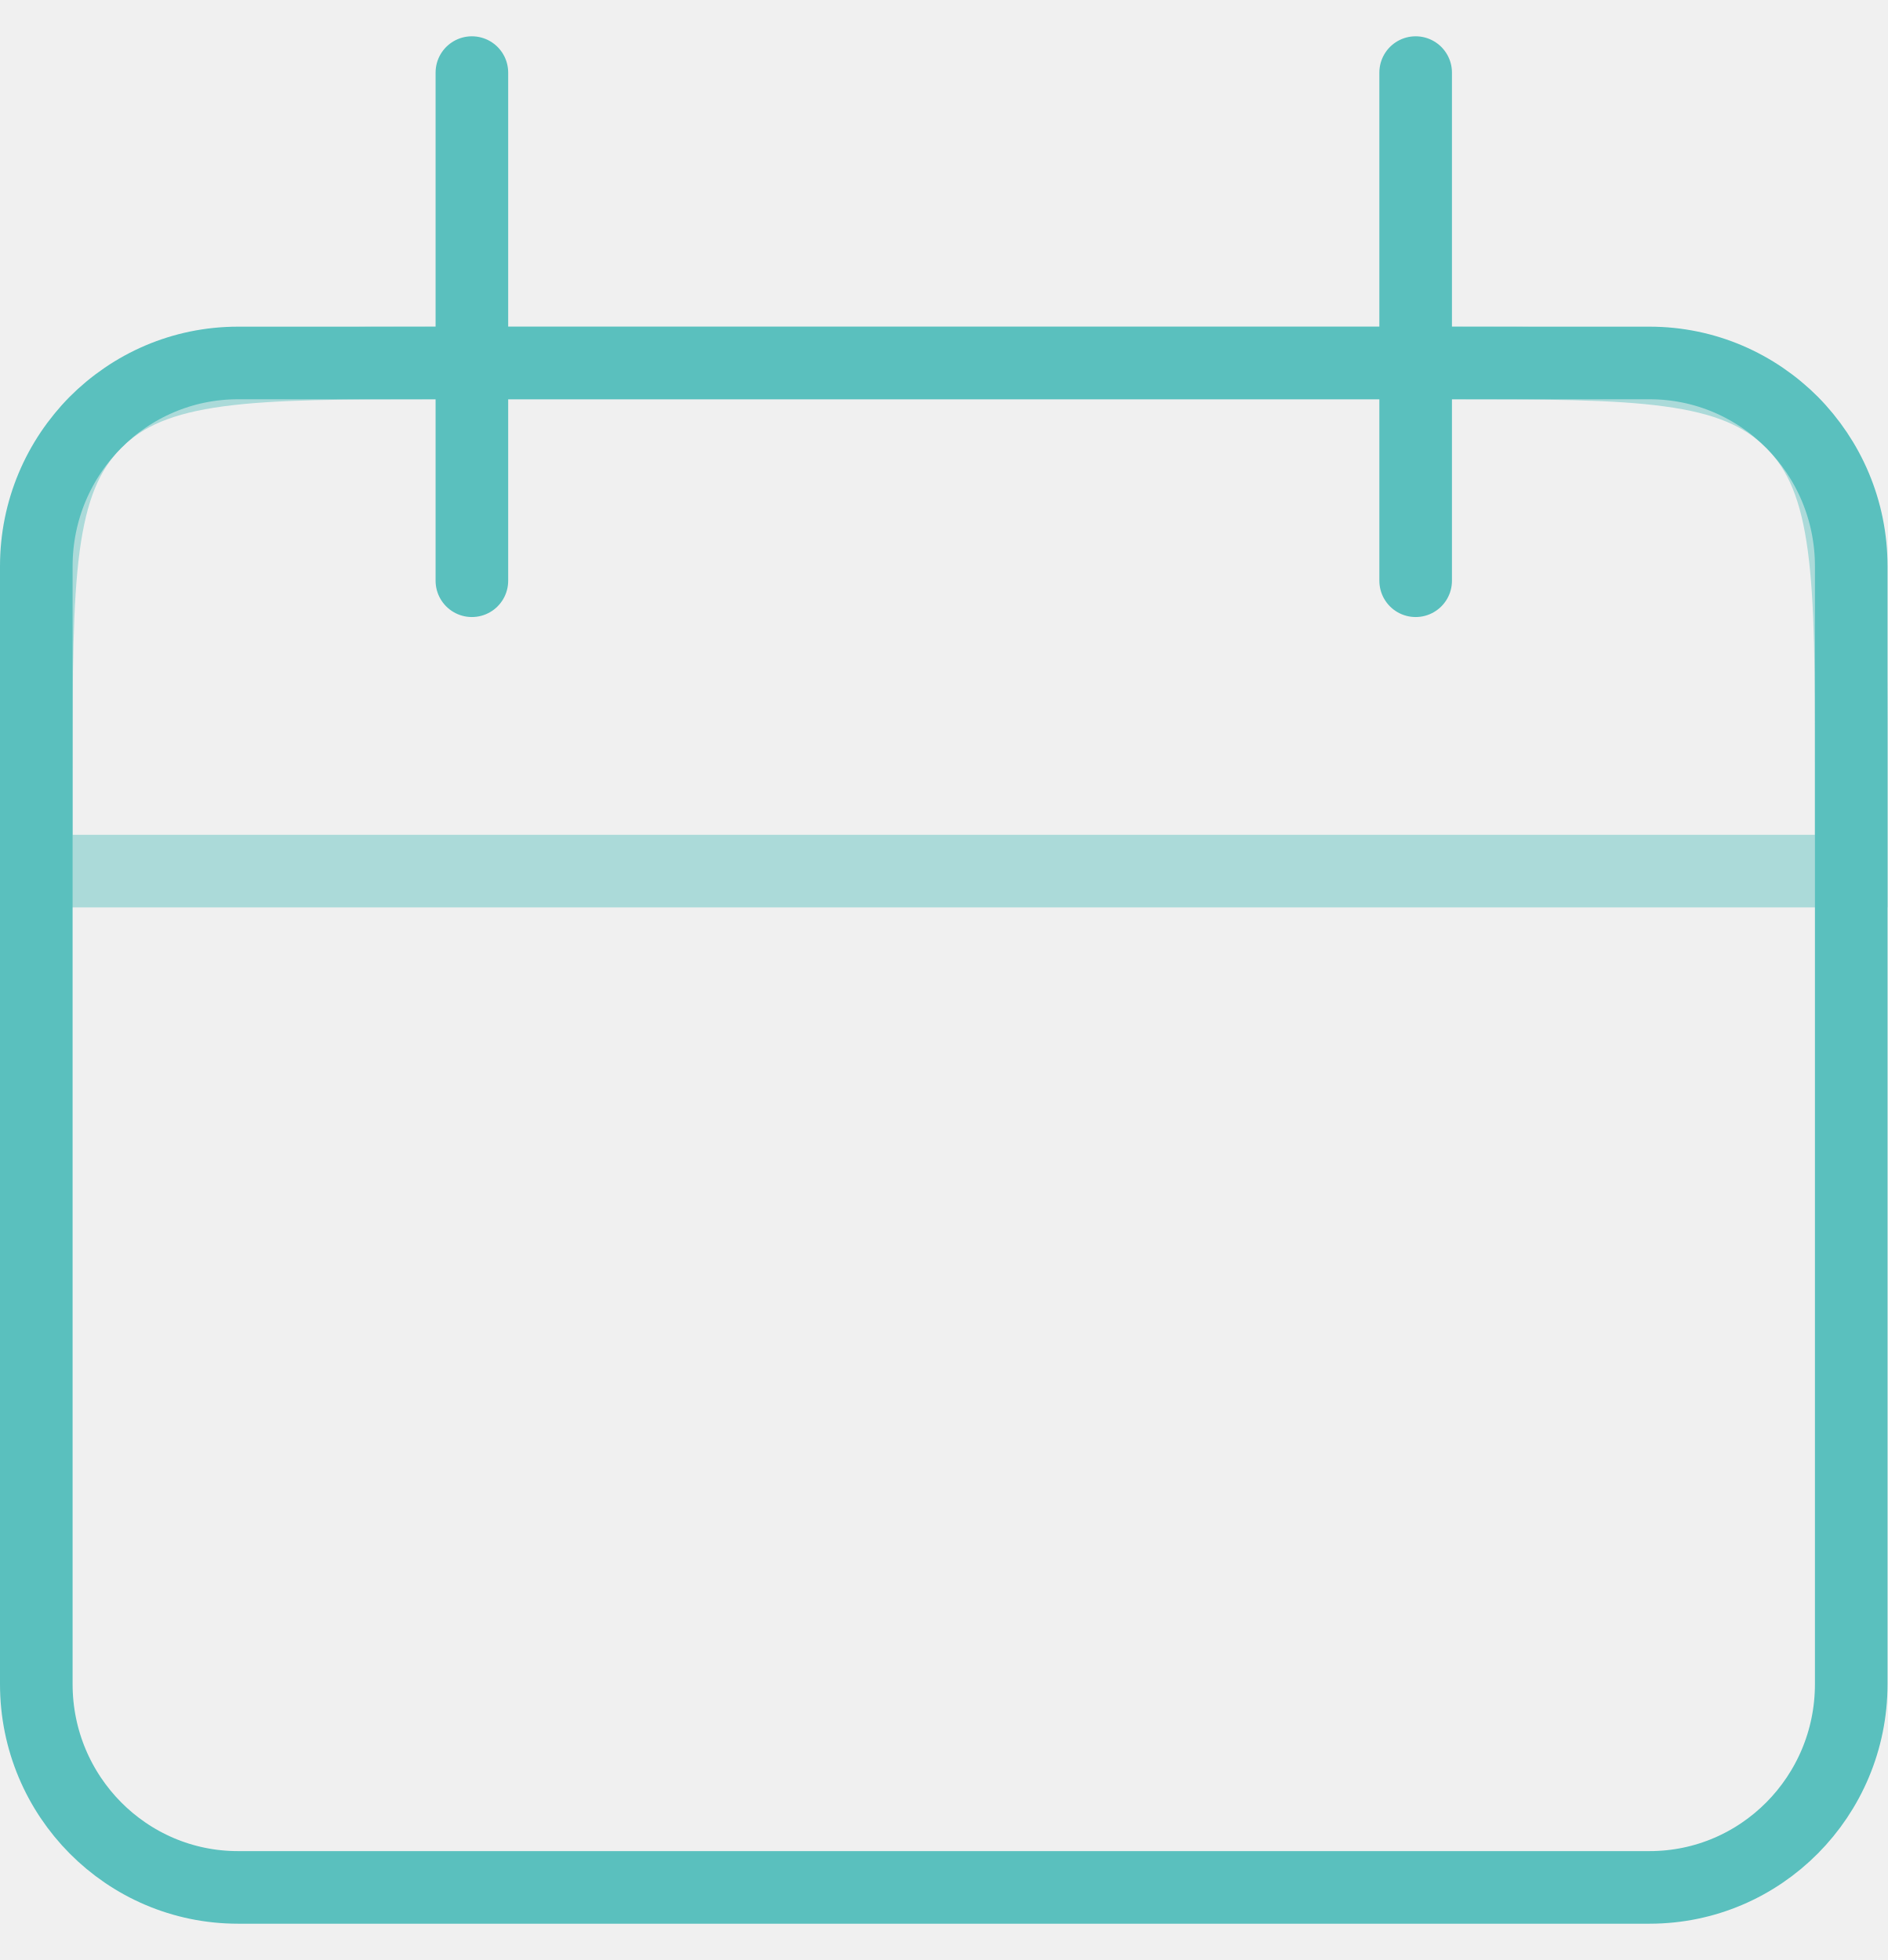
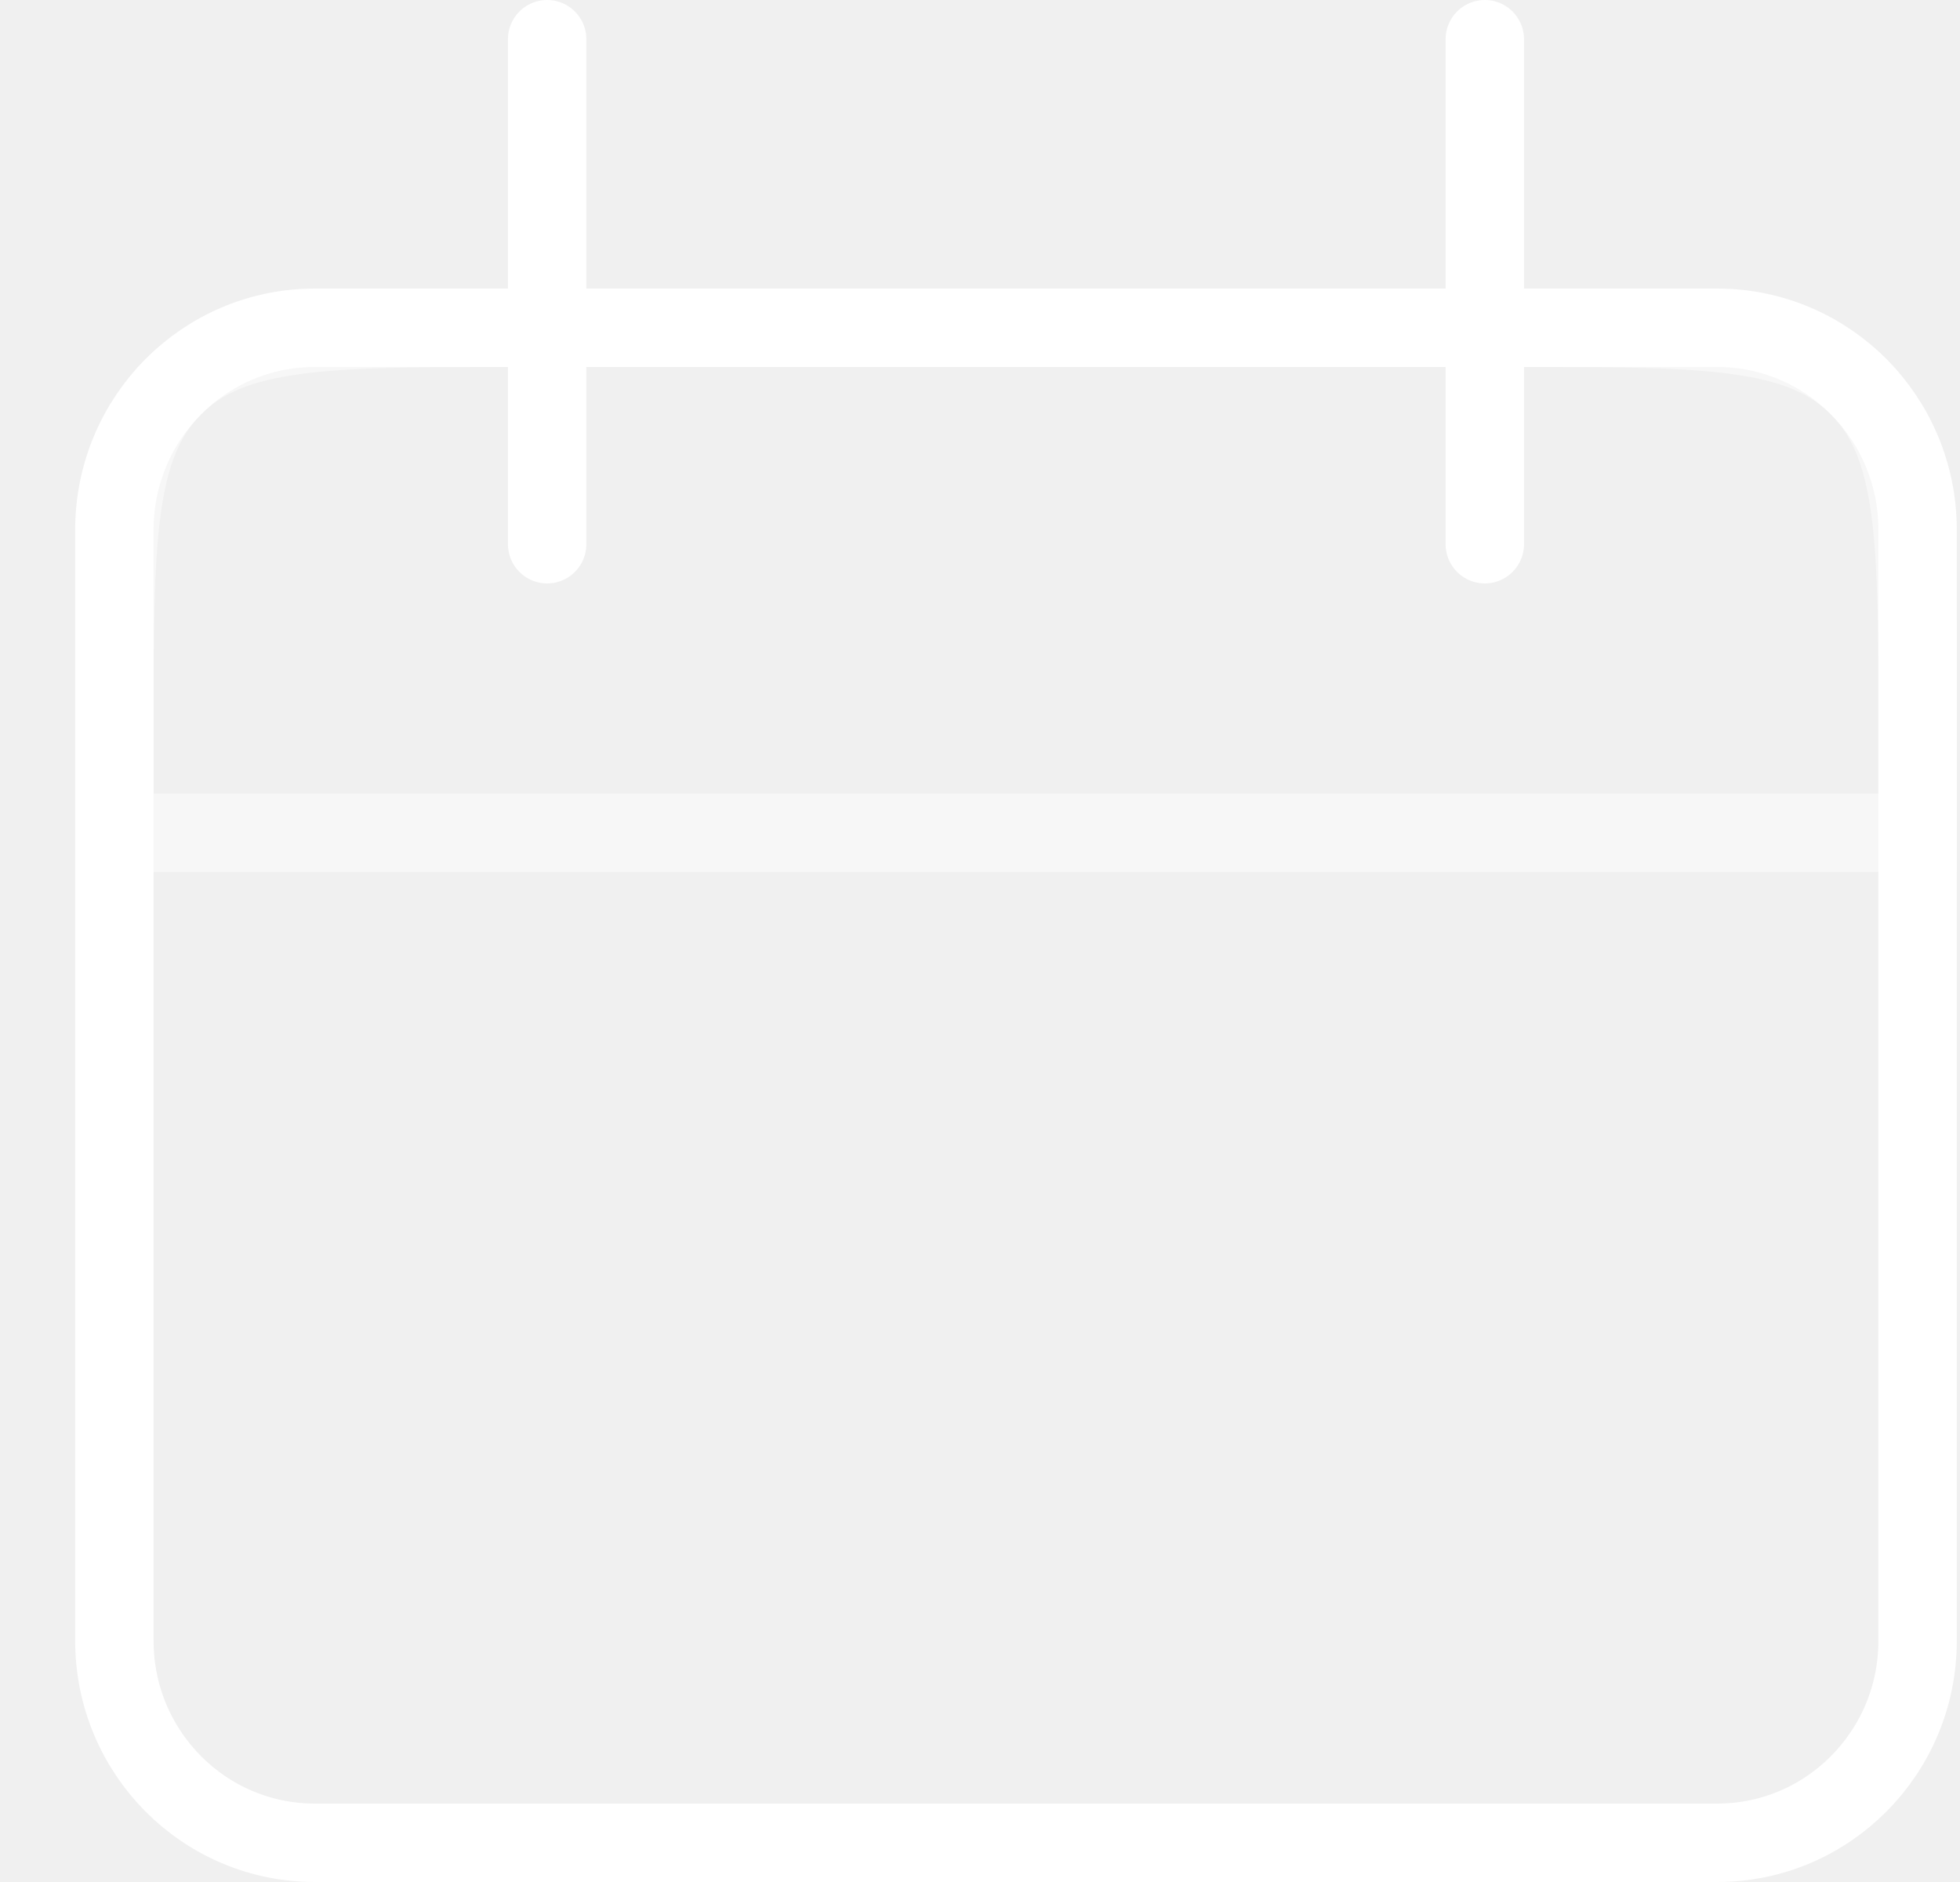
- <svg xmlns="http://www.w3.org/2000/svg" width="26" height="27" viewBox="0 0 26 27" fill="none">
-   <path d="M0.5 10.6C0.5 7.96 0.5 6.64 1.314 5.82C2.127 5 3.437 5 6.056 5H19.944C22.563 5 23.873 5 24.686 5.82C25.5 6.64 25.5 7.96 25.5 10.6V12H0.5V10.6Z" stroke="#5AC0BE" stroke-opacity="0.46" />
-   <path d="M22.722 5H3.278C1.744 5 0.5 6.254 0.5 7.8V23.2C0.5 24.746 1.744 26 3.278 26H22.722C24.256 26 25.5 24.746 25.5 23.2V7.8C25.5 6.254 24.256 5 22.722 5Z" stroke="#5AC0BE" />
-   <path d="M6.5 1V8" stroke="#5AC0BE" stroke-linecap="round" />
-   <path d="M19.5 1V8" stroke="#5AC0BE" stroke-linecap="round" />
+ <svg xmlns="http://www.w3.org/2000/svg" width="25" height="24" viewBox="0 0 25 24" fill="none">
+   <path d="M1.459 9.332C1.459 6.903 1.459 5.689 2.207 4.934C2.956 4.18 4.161 4.18 6.57 4.18H19.348C21.757 4.18 22.962 4.18 23.71 4.934C24.459 5.689 24.459 6.903 24.459 9.332V10.62H1.459V9.332Z" stroke="white" stroke-opacity="0.46" />
+   <path d="M21.903 4.18H4.015C2.603 4.18 1.459 5.333 1.459 6.756V20.924C1.459 22.347 2.603 23.5 4.015 23.5H21.903C23.315 23.5 24.459 22.347 24.459 20.924V6.756C24.459 5.333 23.315 4.18 21.903 4.18Z" stroke="white" />
+   <path d="M6.979 0.5V6.94" stroke="white" stroke-linecap="round" />
+   <path d="M18.939 0.5V6.94" stroke="white" stroke-linecap="round" />
</svg>
